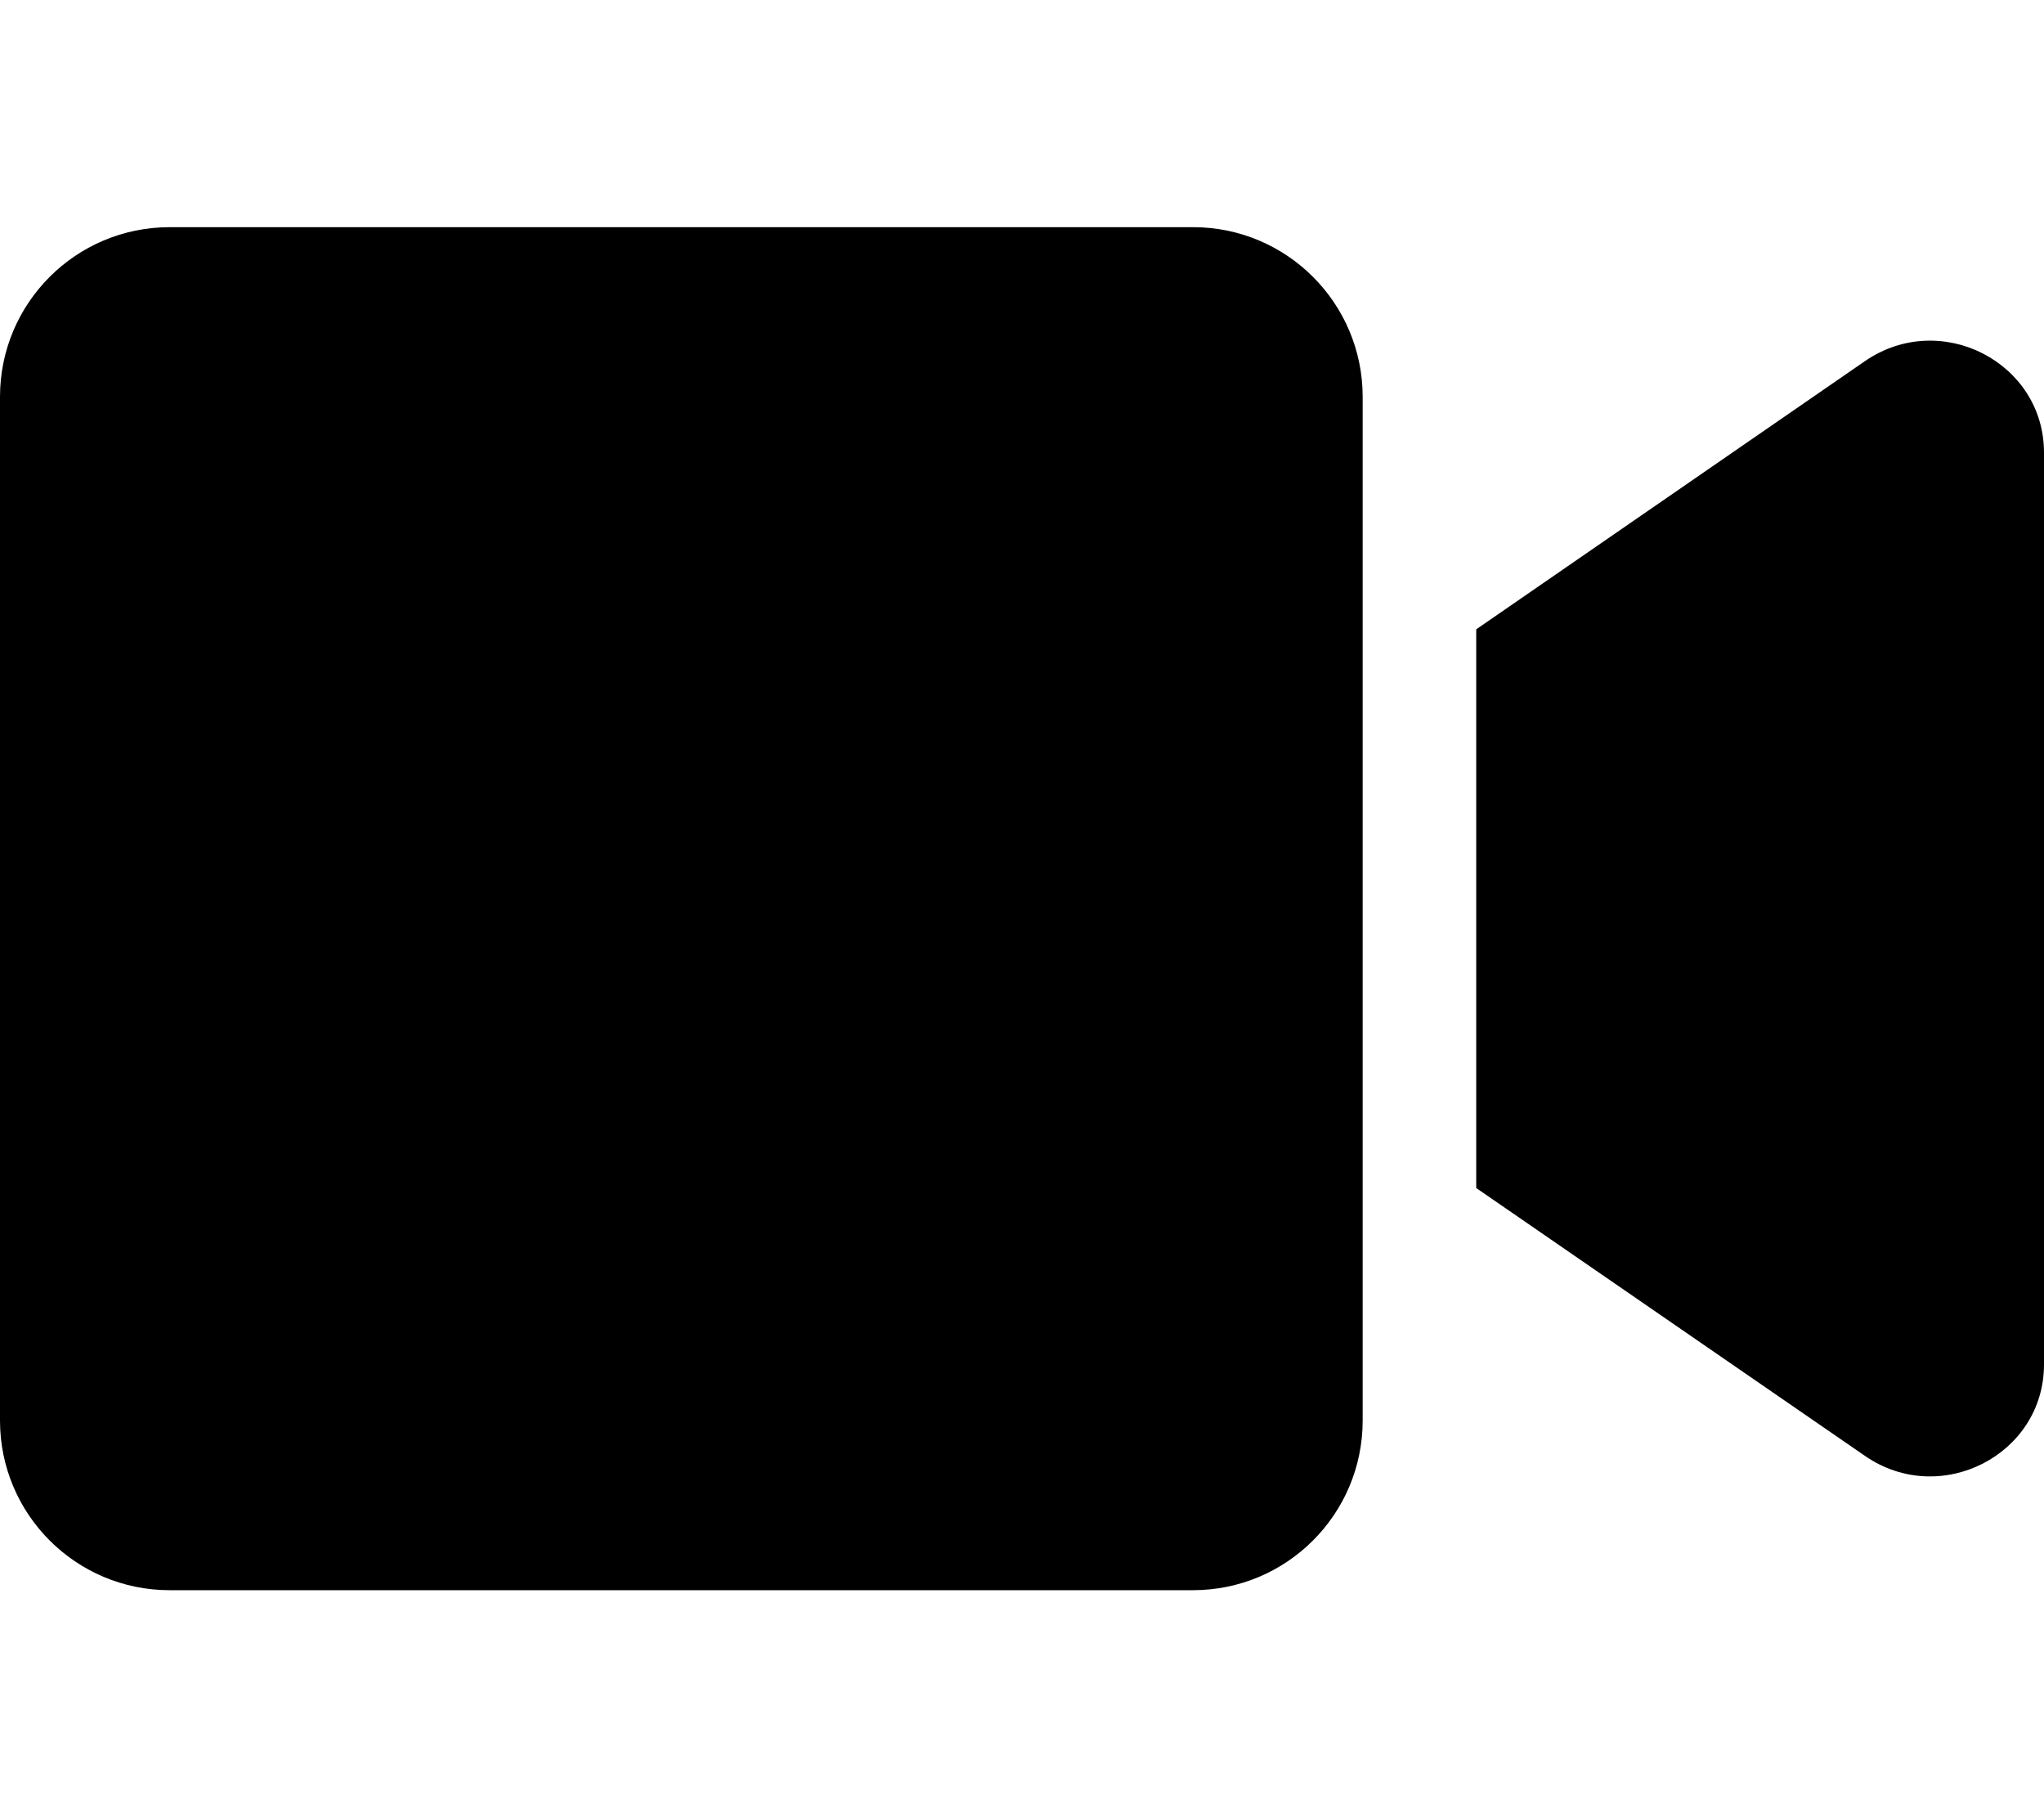
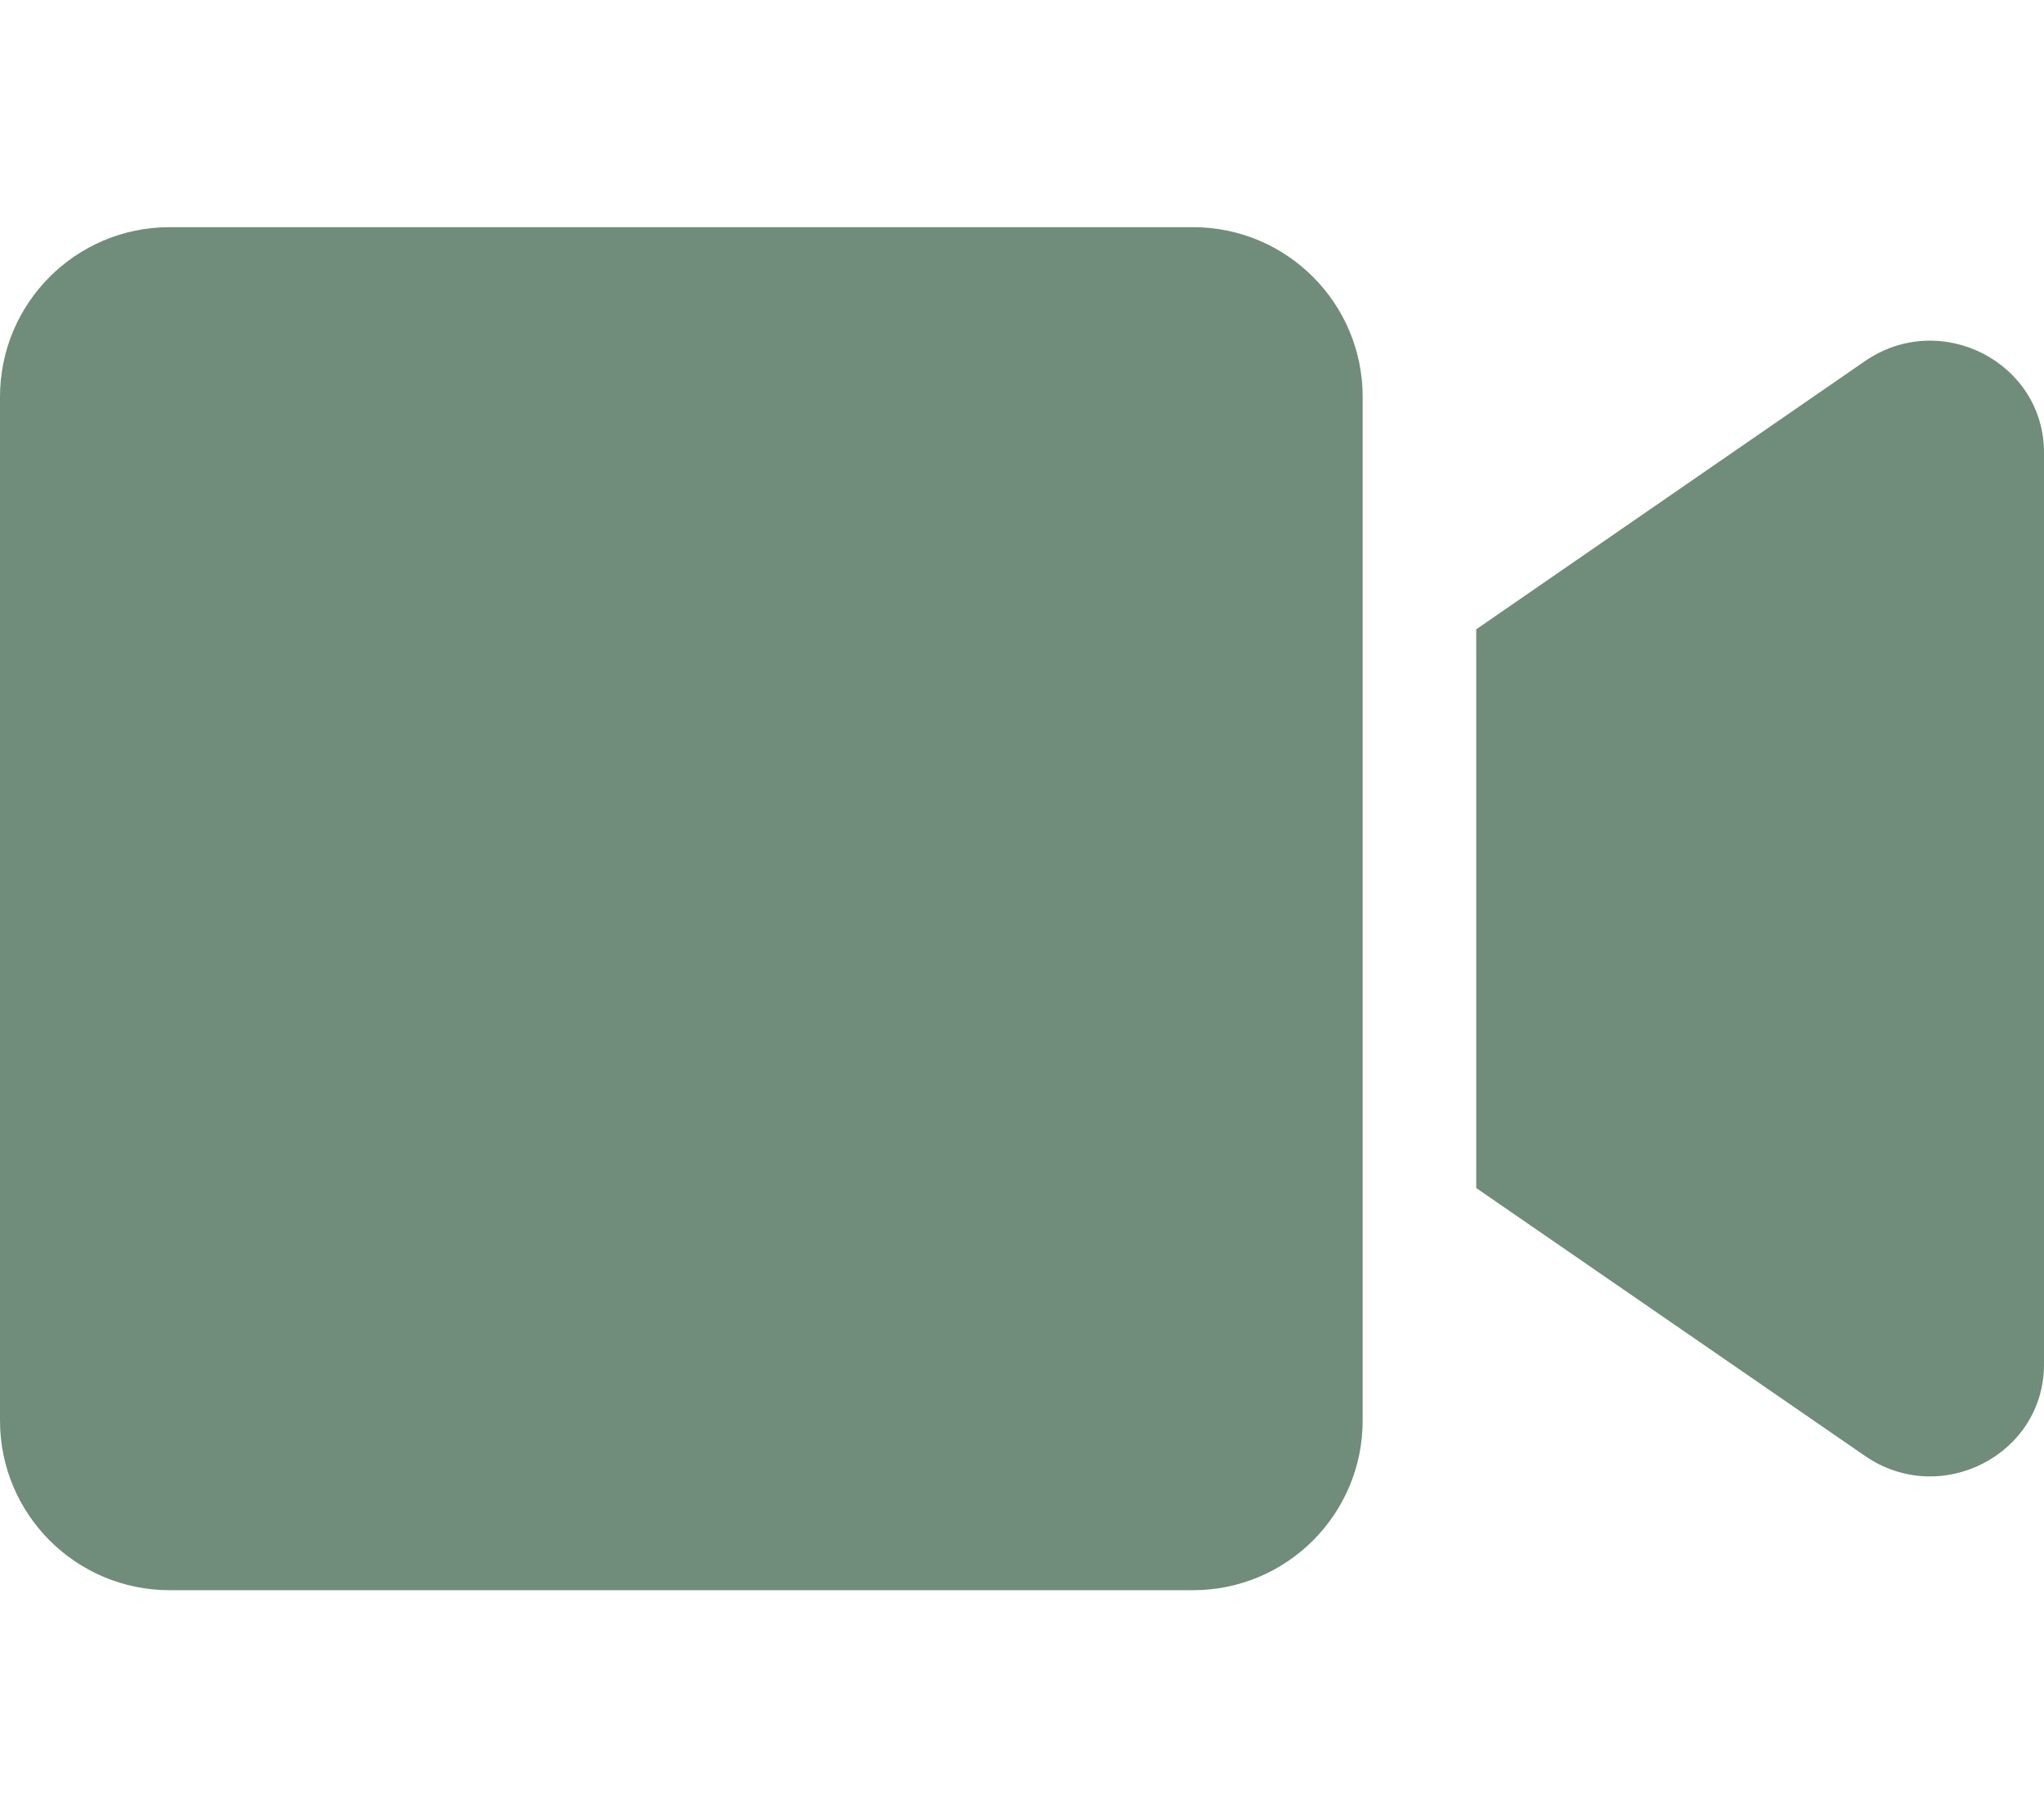
<svg xmlns="http://www.w3.org/2000/svg" aria-hidden="true" focusable="false" viewBox="0 0 576 512">
-   <path fill="currentColor" d="M336.2 64H47.8C21.4 64 0 85.4 0 111.8v288.4C0 426.6 21.4 448 47.8 448h288.4c26.4 0 47.8-21.4 47.8-47.8V111.8c0-26.4-21.4-47.8-47.8-47.8zm189.4 37.7L416 177.3v157.4l109.6 75.5c21.2 14.6 50.4-.3 50.4-25.8V127.5c0-25.4-29.1-40.4-50.4-25.8z" />
+   <path fill="#6f8d7a" d="M336.2 64H47.8C21.4 64 0 85.4 0 111.8v288.4C0 426.6 21.4 448 47.8 448h288.4c26.4 0 47.8-21.4 47.8-47.8V111.8c0-26.4-21.4-47.8-47.8-47.8zm189.4 37.7L416 177.3v157.4l109.6 75.5c21.2 14.6 50.4-.3 50.4-25.8V127.5c0-25.4-29.1-40.4-50.4-25.8z" />
</svg>
